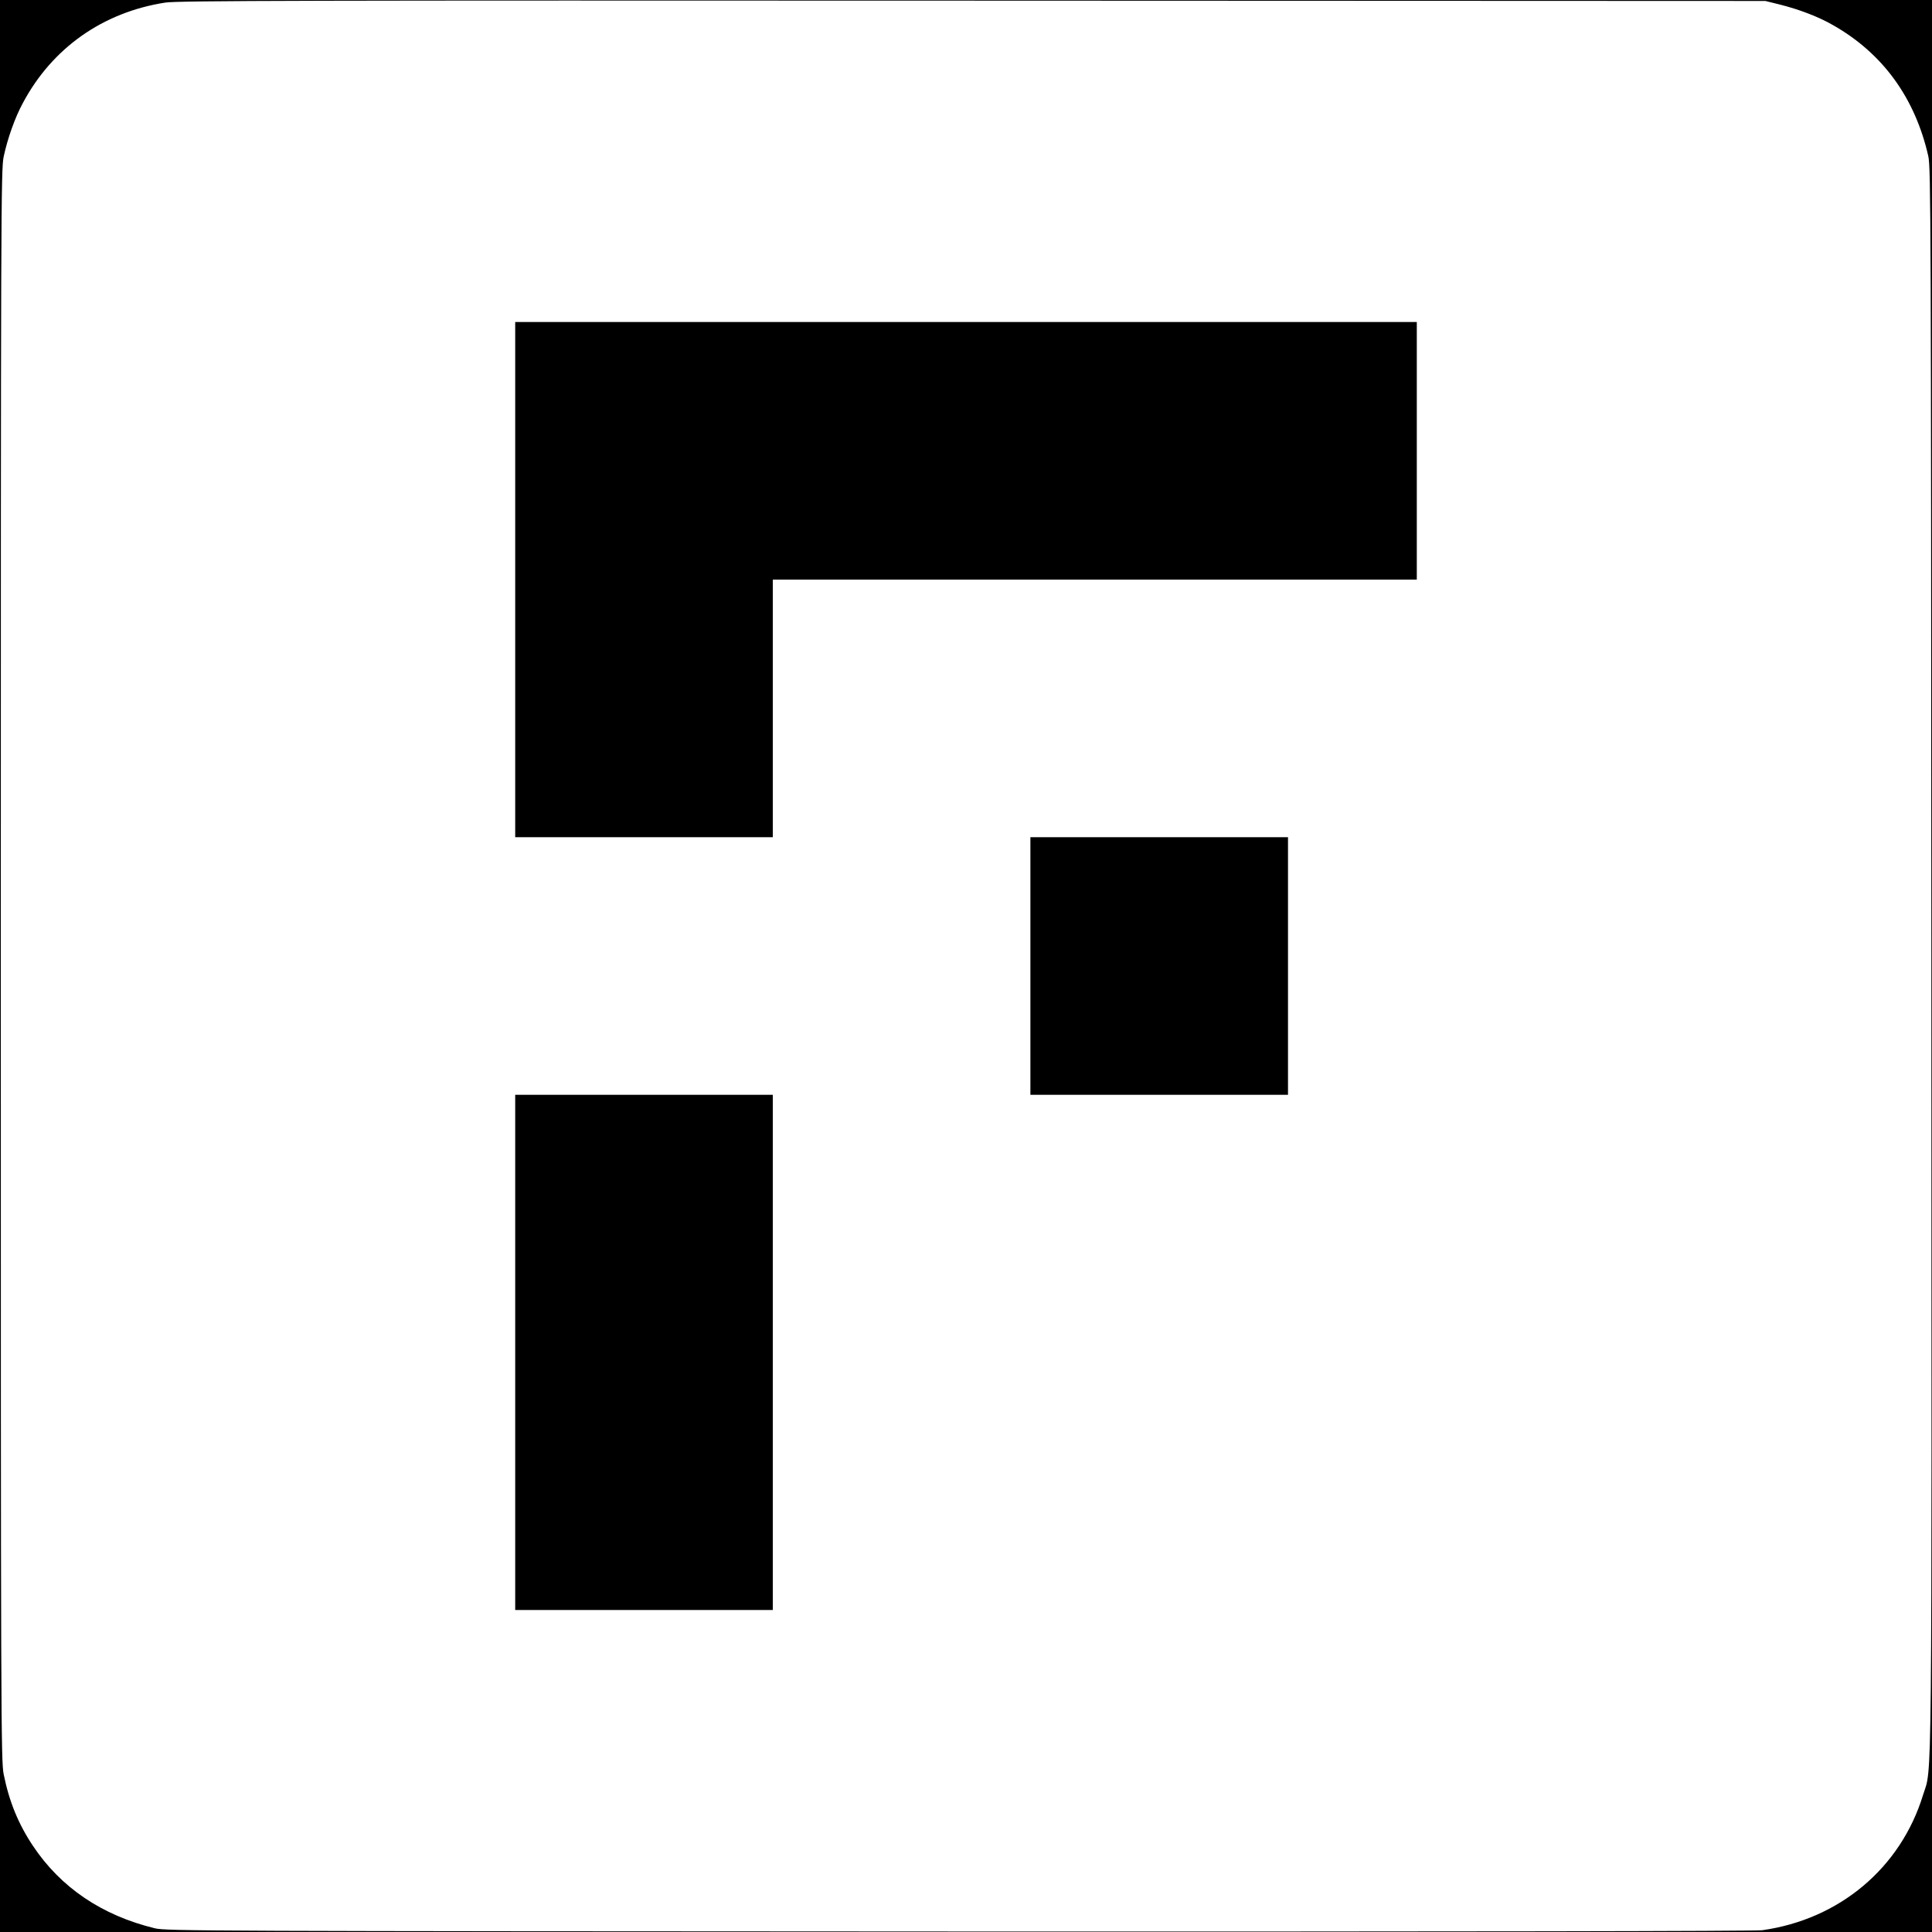
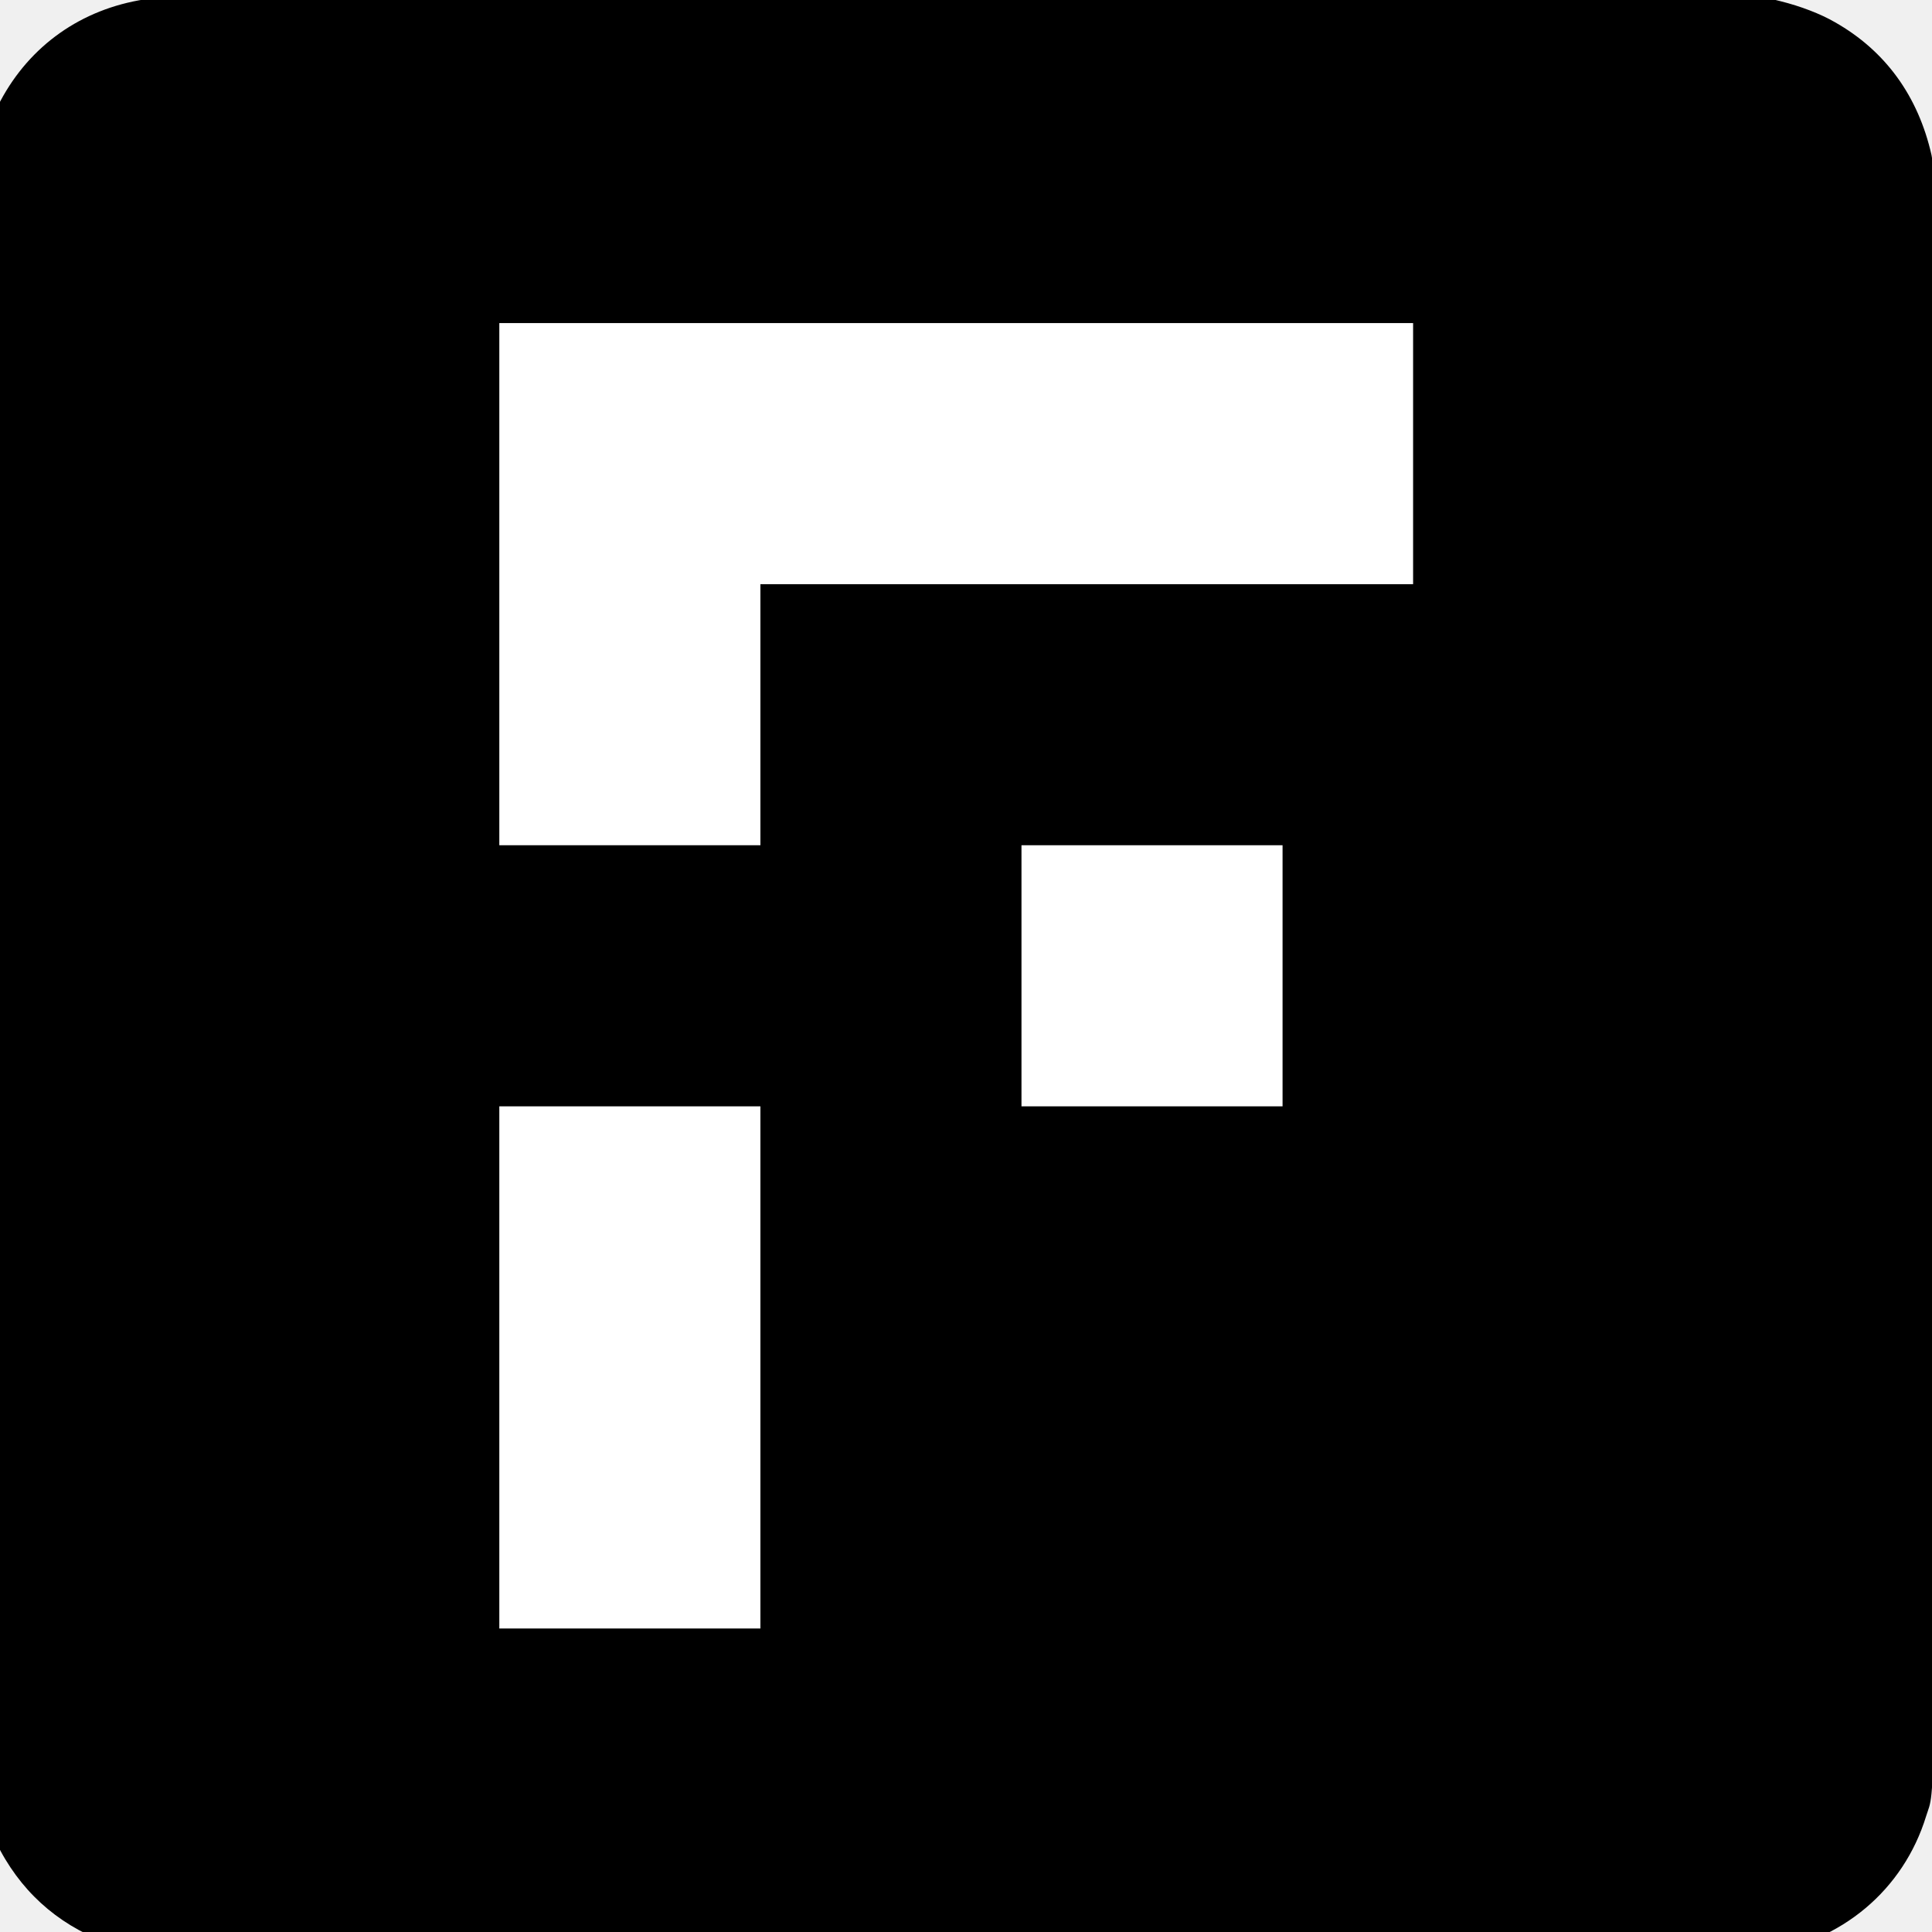
- <svg xmlns="http://www.w3.org/2000/svg" viewBox="0 0 1200 1200" fill="none" role="img" aria-label="Flowy">
-   <rect width="1200" height="1200" fill="#000" />
-   <g transform="translate(0,1200) scale(0.1,-0.1)" fill="#fff">
-     <path d="M1027 11984 c-388 -60 -703 -282 -885 -624 -49 -90 -95 -220 -119 -332 -17 -79 -18 -320 -18 -5023 0 -4669 1 -4945 18 -5026 34 -169 91 -308 181 -443 173 -260 429 -433 758 -513 69 -17 308 -18 4993 -20 3145 -1 4945 2 4990 8 479 67 860 386 999 839 58 186 54 -153 52 5185 -2 4599 -3 4925 -19 4995 -82 362 -283 639 -592 814 -88 51 -210 98 -335 129 l-85 21 -4925 2 c-4139 2 -4939 0 -5013 -12z m7773 -2784 l0 -800 -2000 0 -2000 0 0 -800 0 -800 -800 0 -800 0 0 1600 0 1600 2800 0 2800 0 0 -800z m-800 -3200 l0 -800 -800 0 -800 0 0 800 0 800 800 0 800 0 0 -800z m-3200 -2400 l0 -1600 -800 0 -800 0 0 1600 0 1600 800 0 800 0 0 -1600z" />
+ <svg xmlns="http://www.w3.org/2000/svg" viewBox="14 2 1184 1184" fill="none" role="img" aria-label="Flowy">
+   <defs>
+     <clipPath id="flowy-logo-clip">
+       <path transform="translate(0,1200) scale(0.1,-0.1)" d="M1027 11984 c-388 -60 -703 -282 -885 -624 -49 -90 -95 -220 -119 -332 -17 -79 -18 -320 -18 -5023 0 -4669 1 -4945 18 -5026 34 -169 91 -308 181 -443 173 -260 429 -433 758 -513 69 -17 308 -18 4993 -20 3145 -1 4945 2 4990 8 479 67 860 386 999 839 58 186 54 -153 52 5185 -2 4599 -3 4925 -19 4995 -82 362 -283 639 -592 814 -88 51 -210 98 -335 129 l-85 21 -4925 2 c-4139 2 -4939 0 -5013 -12z" />
+     </clipPath>
+   </defs>
+   <g clip-path="url(#flowy-logo-clip)">
+     <g transform="translate(0,1200) scale(0.1,-0.1)">
+       <path fill="#000" d="M1027 11984 c-388 -60 -703 -282 -885 -624 -49 -90 -95 -220 -119 -332 -17 -79 -18 -320 -18 -5023 0 -4669 1 -4945 18 -5026 34 -169 91 -308 181 -443 173 -260 429 -433 758 -513 69 -17 308 -18 4993 -20 3145 -1 4945 2 4990 8 479 67 860 386 999 839 58 186 54 -153 52 5185 -2 4599 -3 4925 -19 4995 -82 362 -283 639 -592 814 -88 51 -210 98 -335 129 l-85 21 -4925 2 c-4139 2 -4939 0 -5013 -12z" />
+       <path fill="#fff" d="M8800 9200 l0 -800 -2000 0 -2000 0 0 -800 0 -800 -800 0 -800 0 0 1600 0 1600 2800 0 2800 0 0 -800 z M8000 6000 l0 -800 -800 0 -800 0 0 800 0 800 800 0 800 0 0 -800 z M4800 3600 l0 -1600 -800 0 -800 0 0 1600 0 1600 800 0 800 0 0 -1600 z" />
+     </g>
  </g>
</svg>
